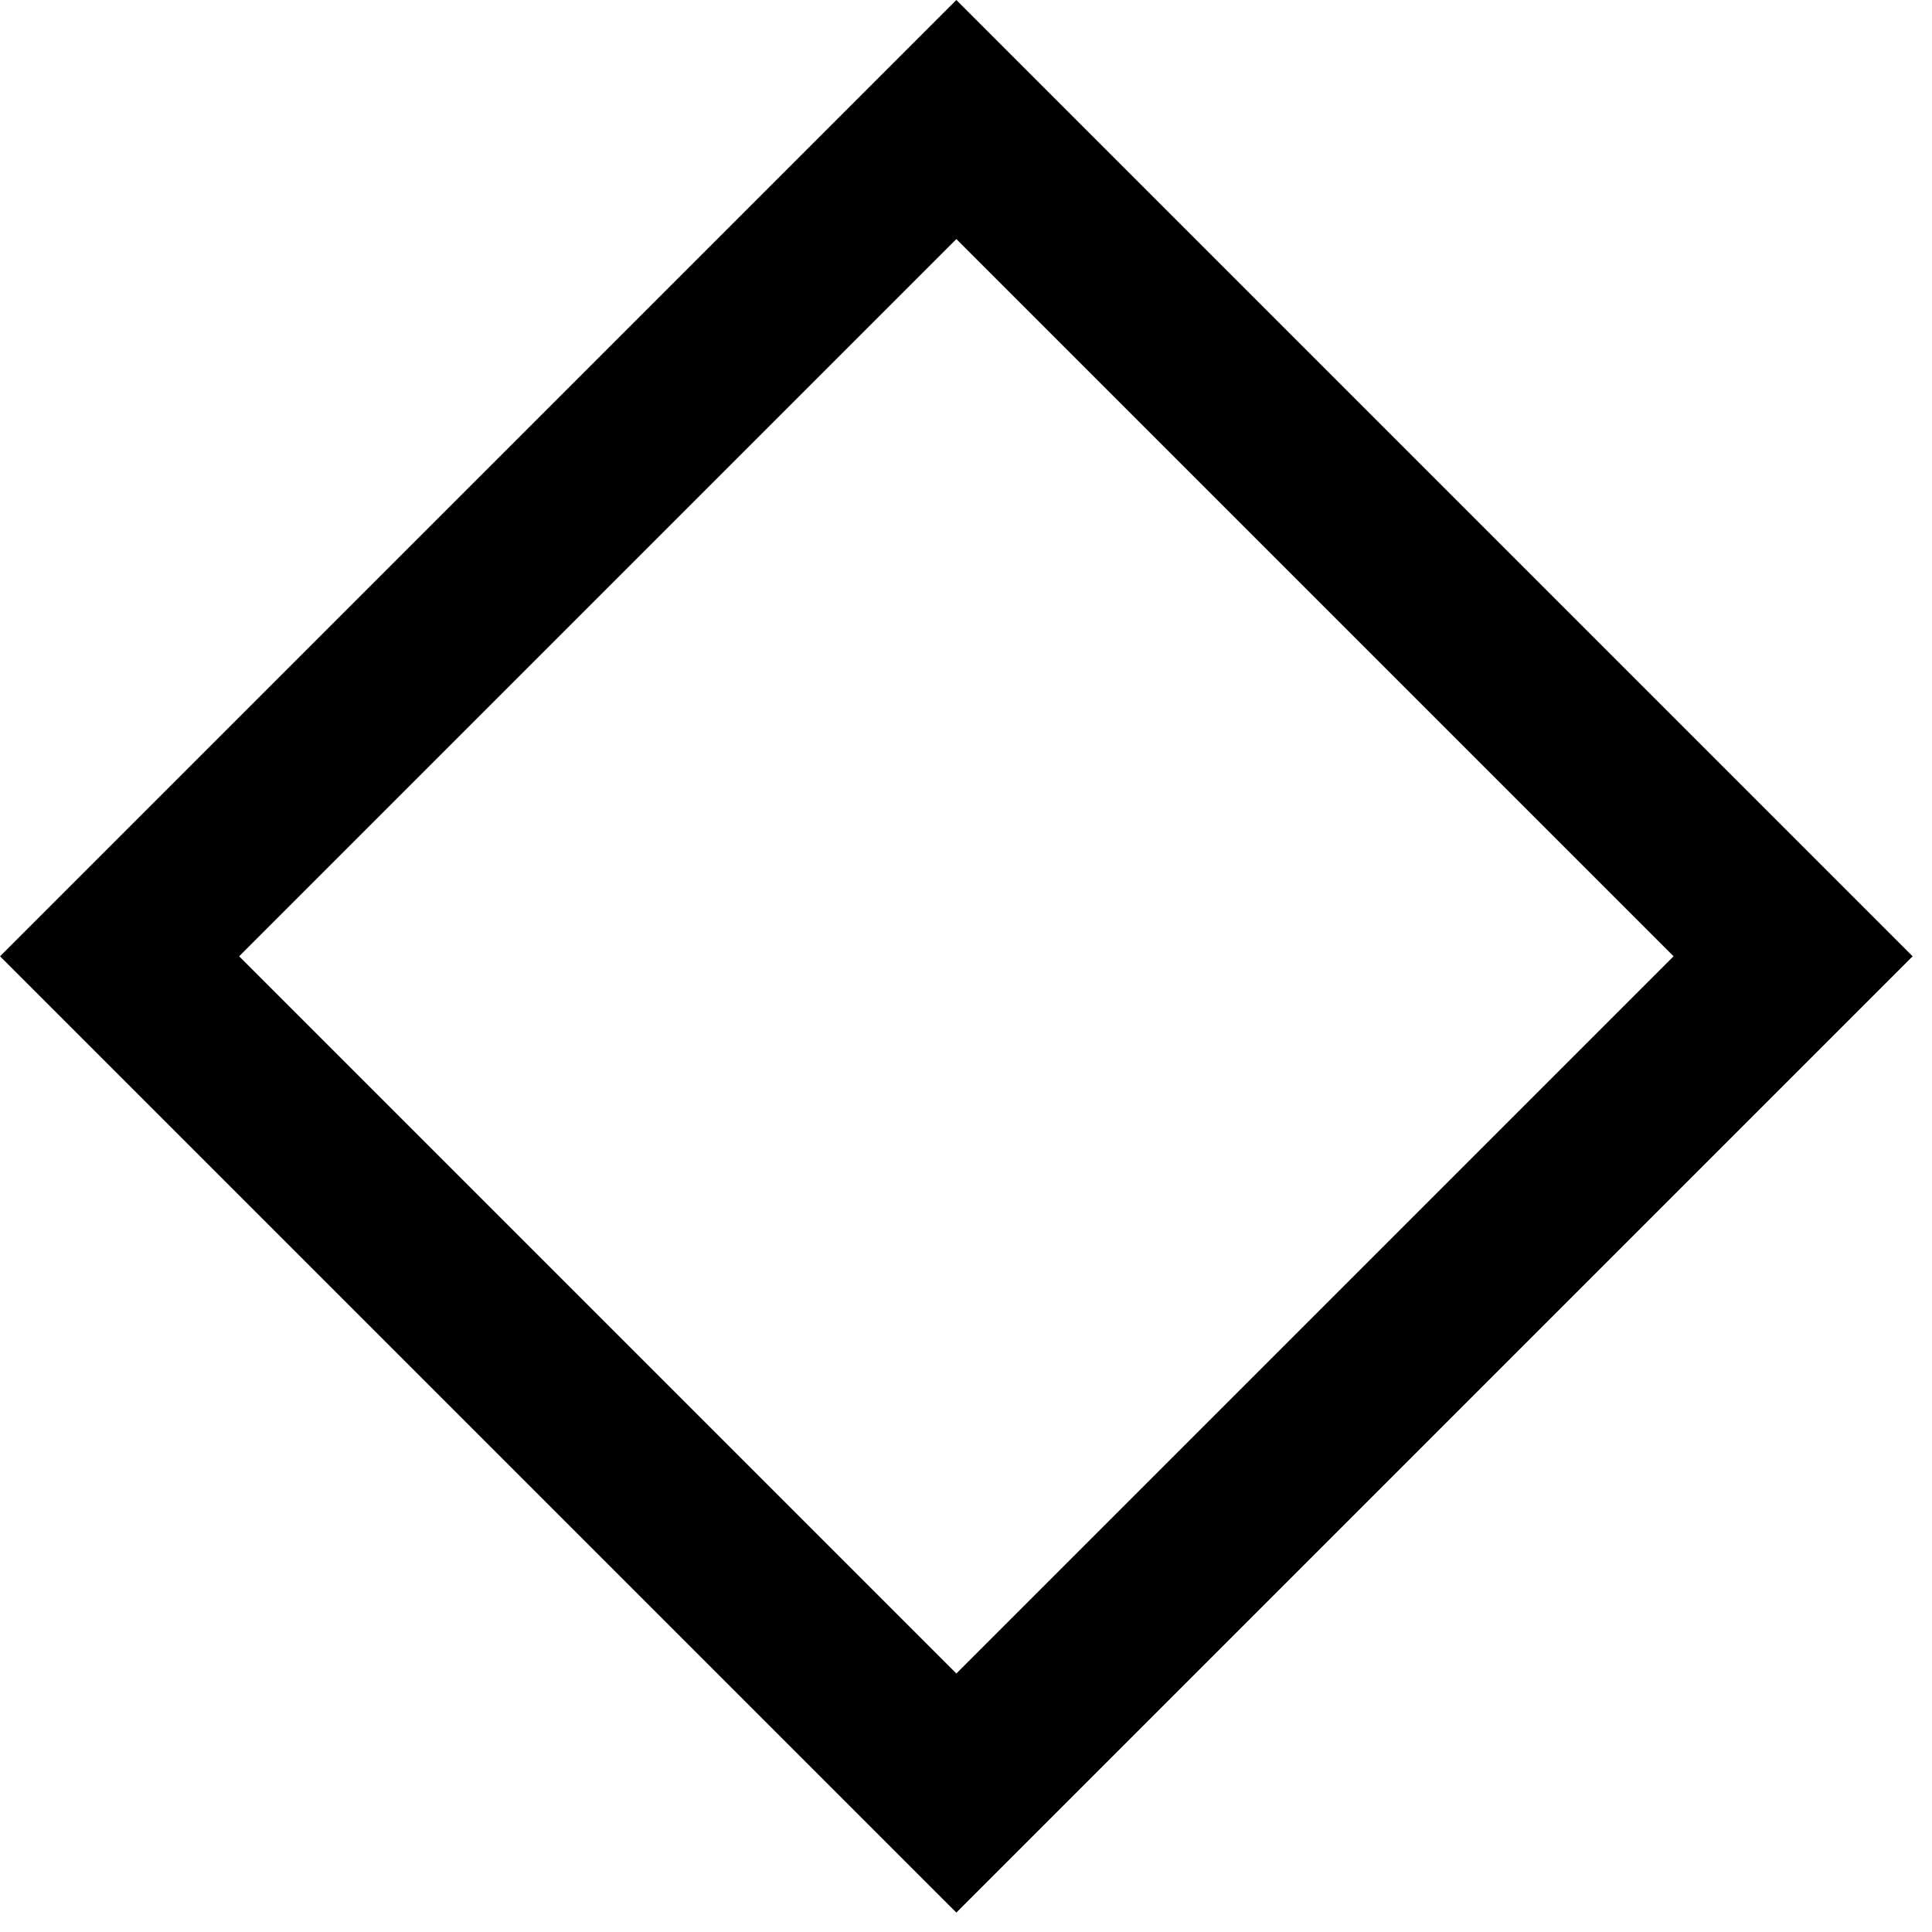
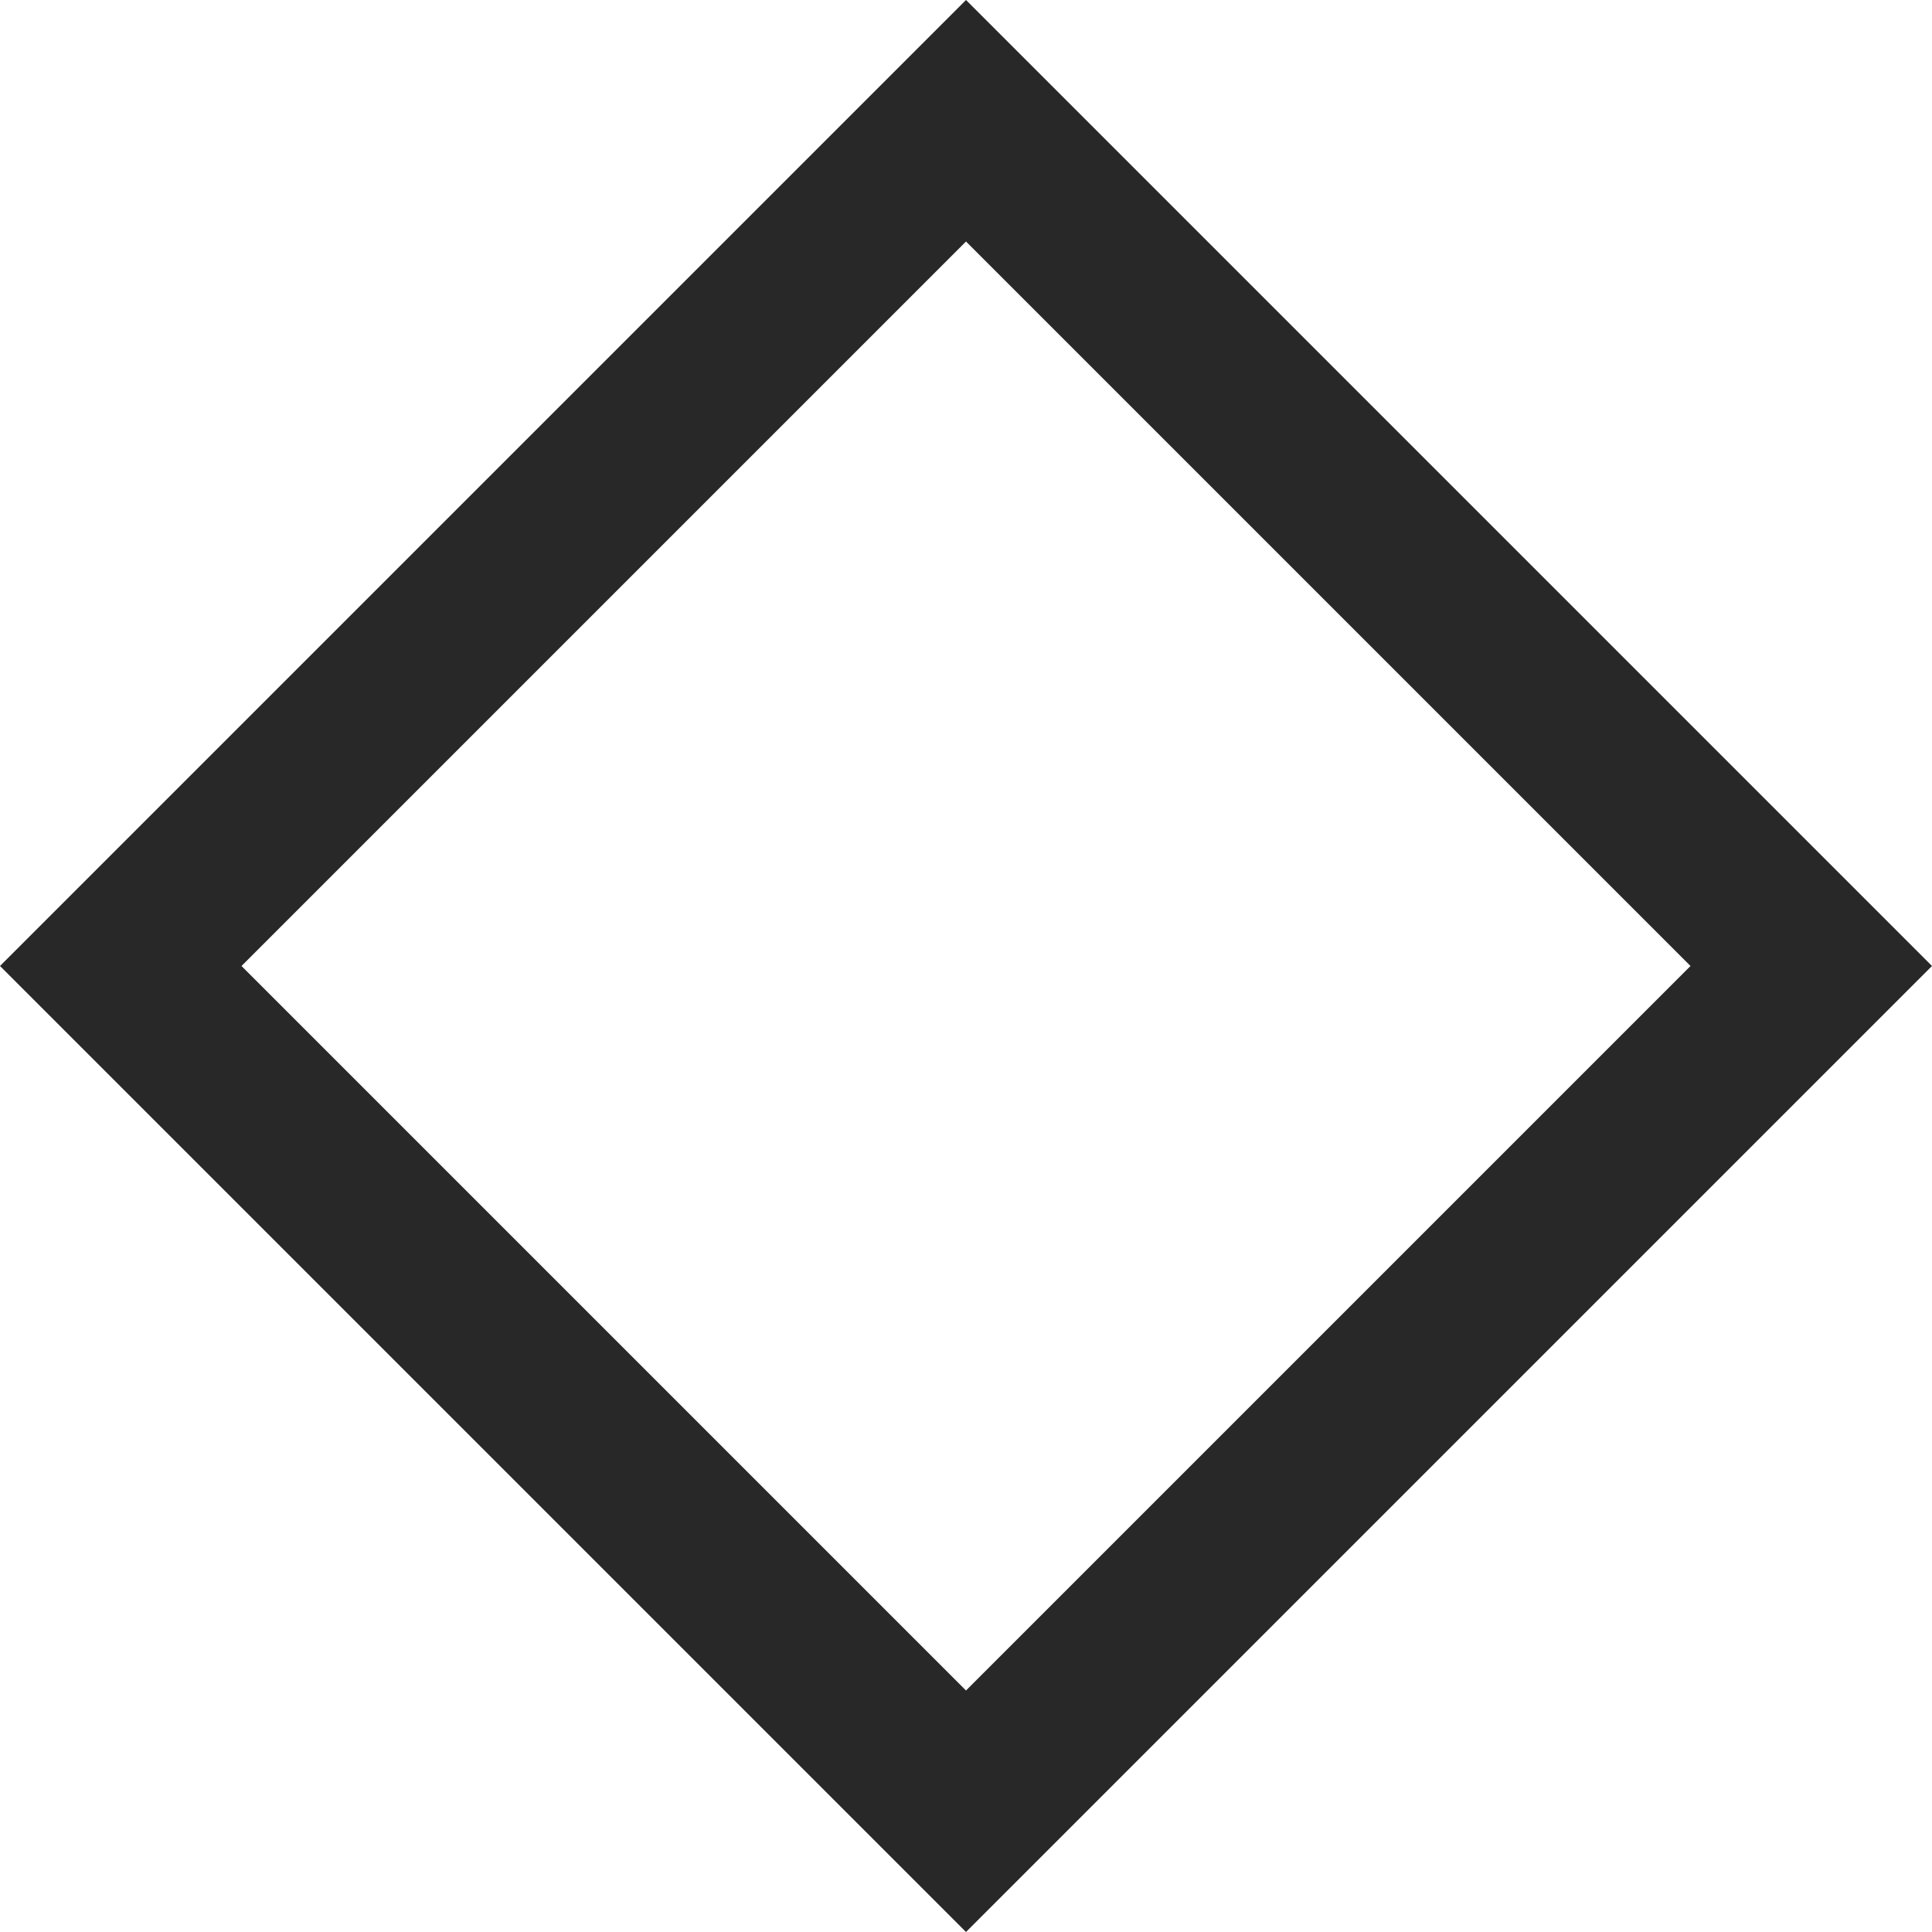
<svg xmlns="http://www.w3.org/2000/svg" width="20" height="20" viewBox="0 0 20 20" fill="none">
-   <rect x="9.9" y="1.237" width="12.25" height="12.25" transform="rotate(45 9.89954 1.23744)" stroke="black" stroke-width="1.75" />
+   <path d="M20 10L10 20L0 10L10 0L20 10ZM2.5 10L10 17.5L17.5 10L10 2.5L2.5 10Z" fill="#282828" />
</svg>
